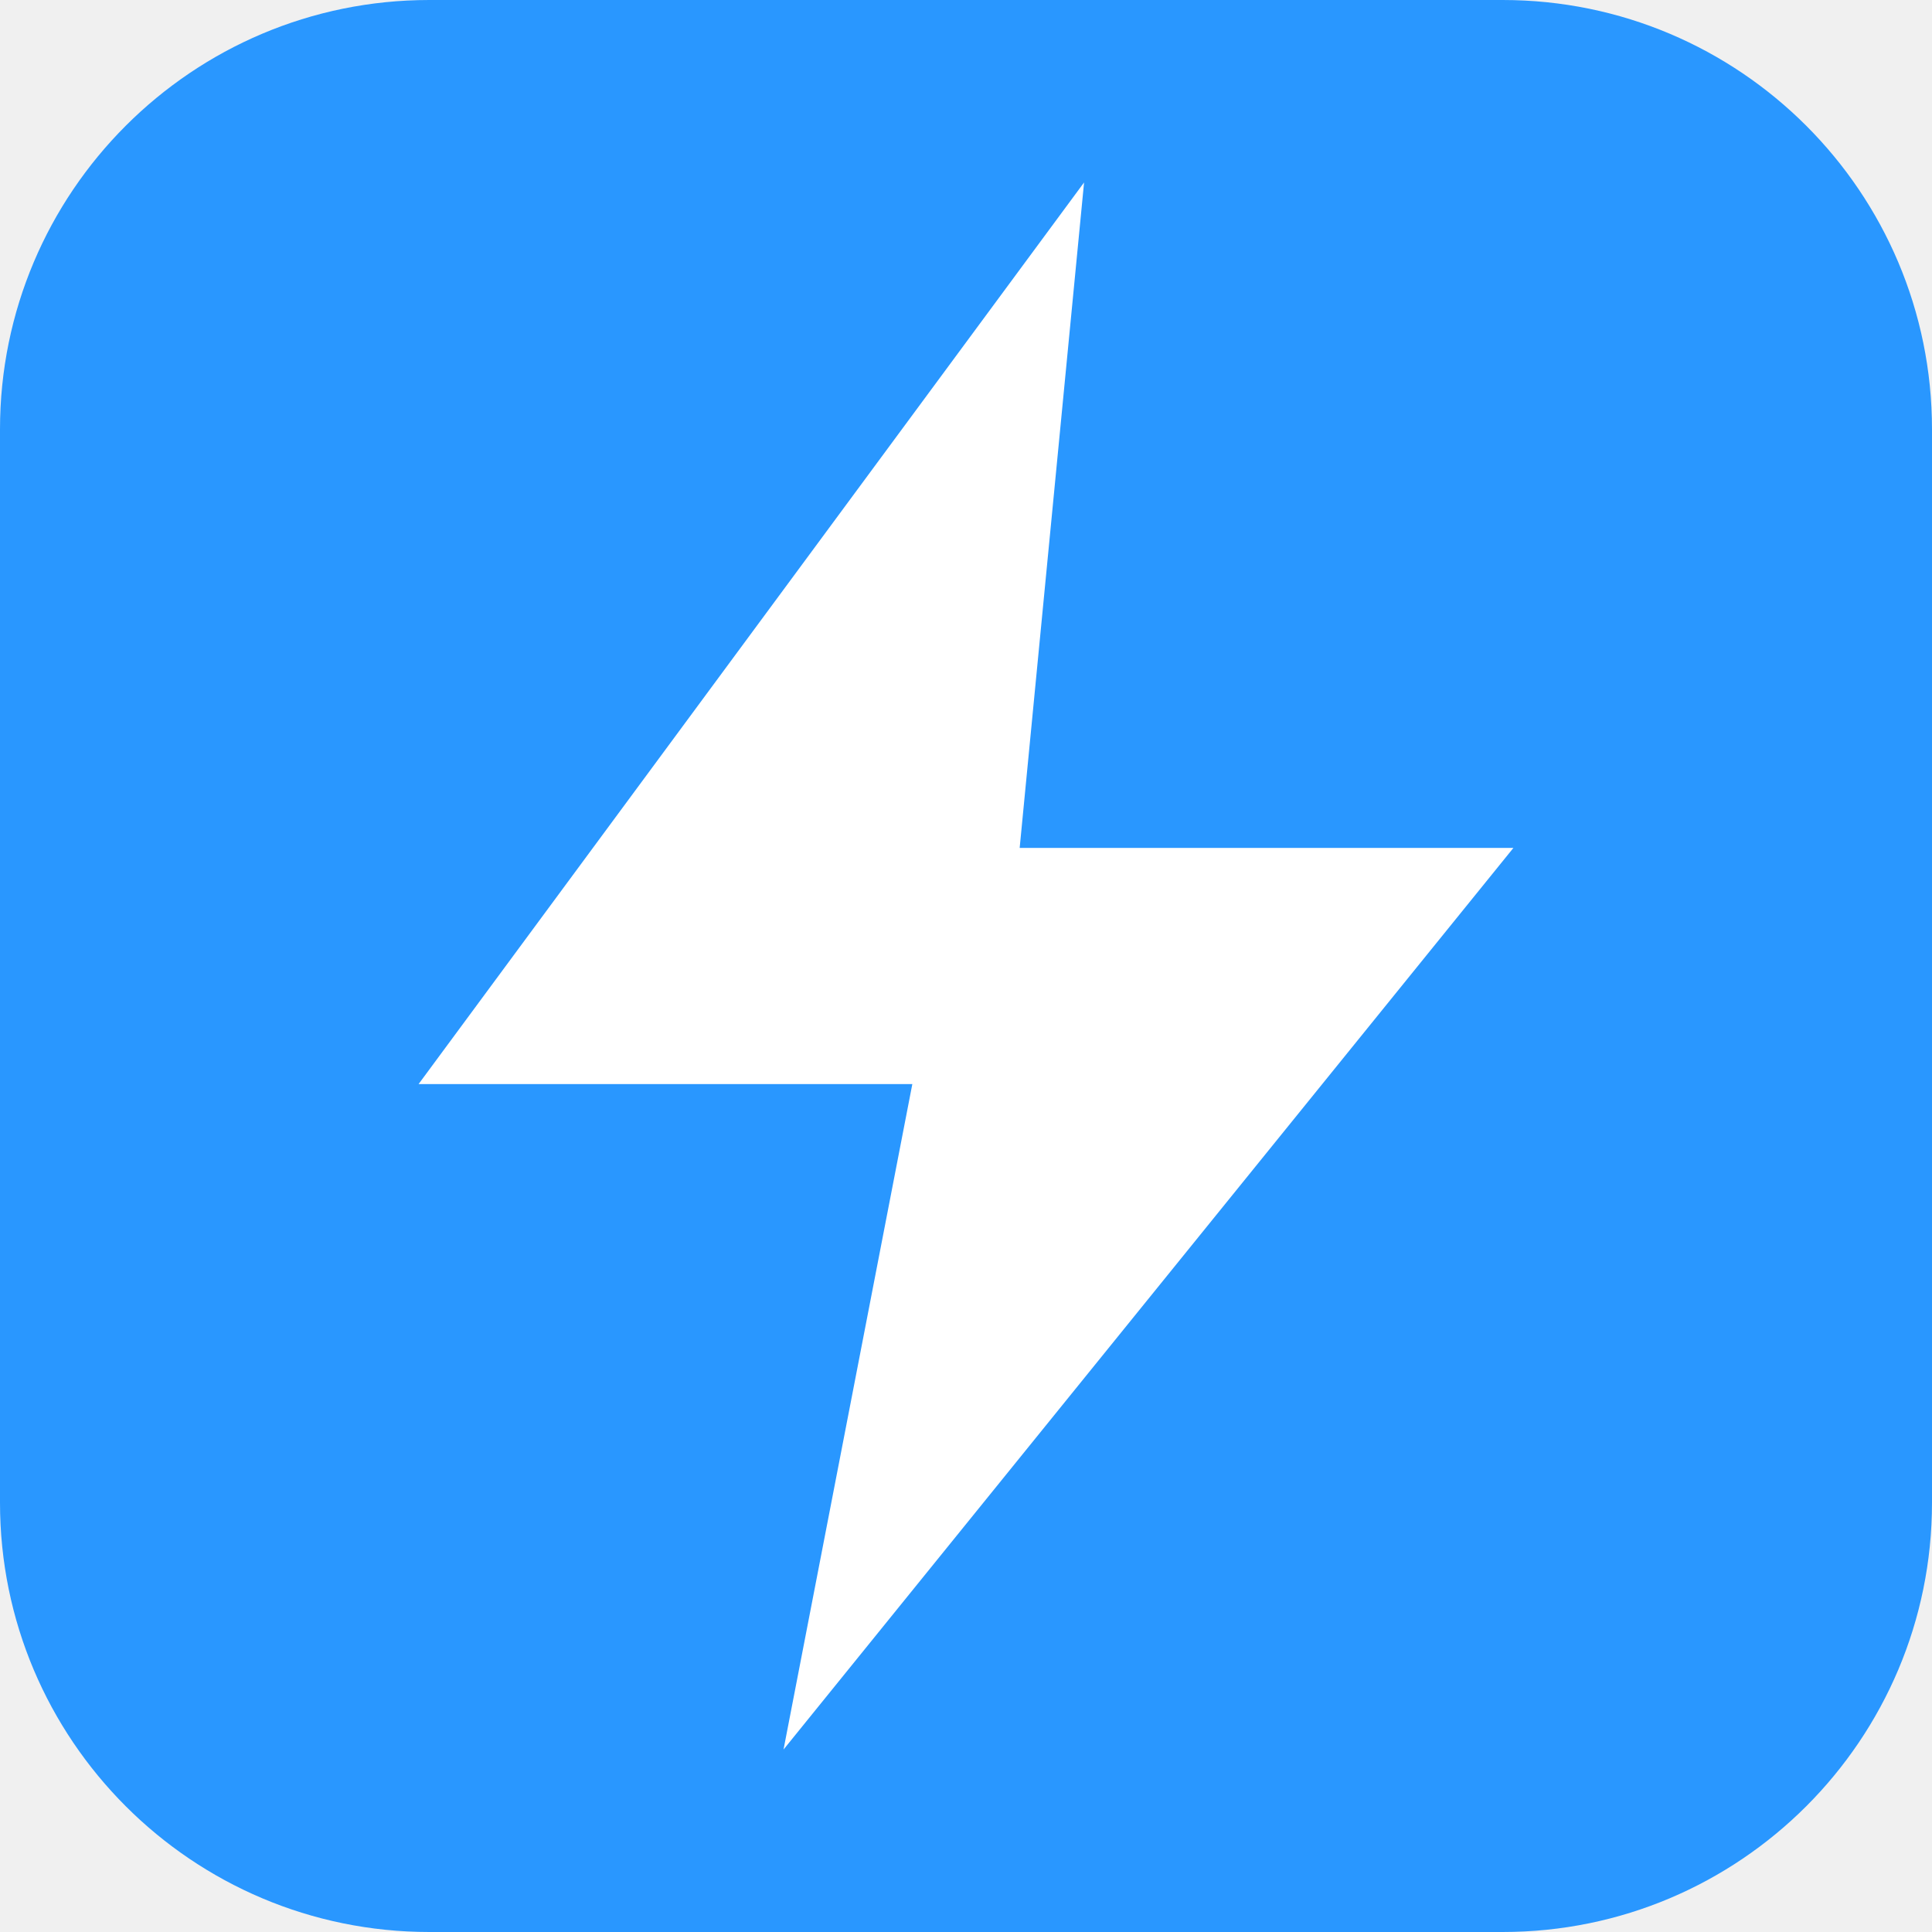
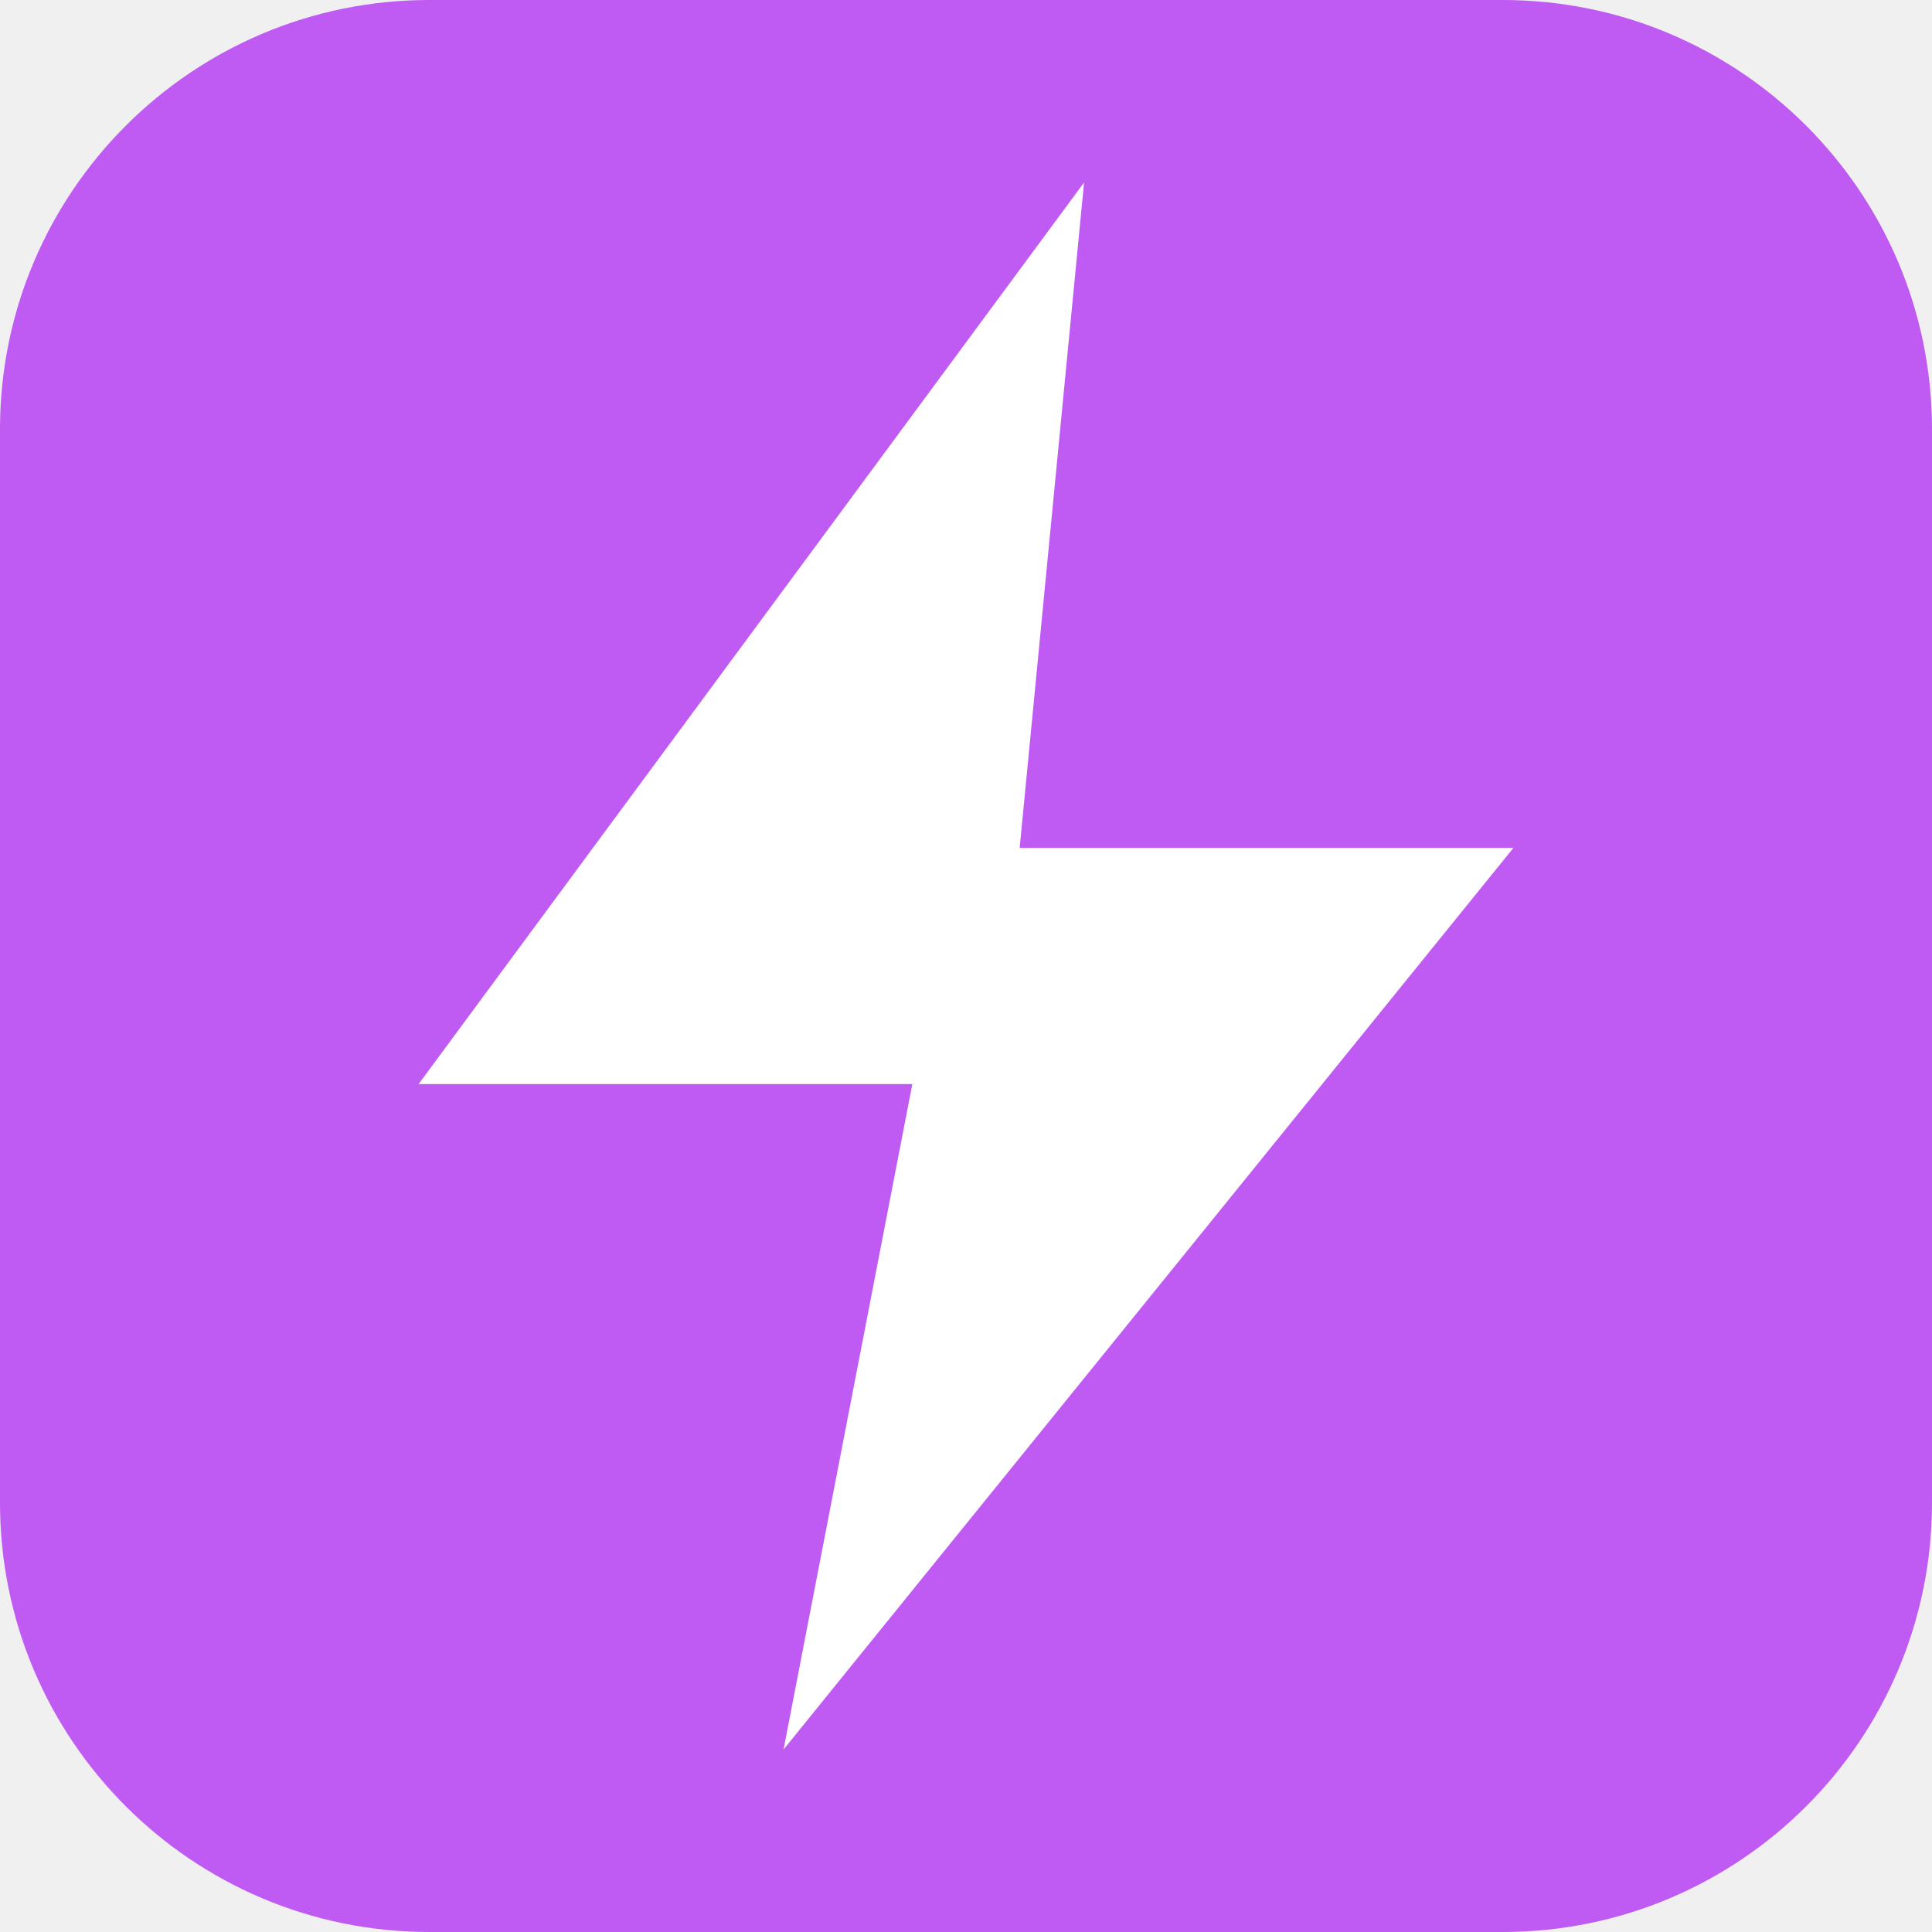
<svg xmlns="http://www.w3.org/2000/svg" viewBox="0 0 180 180">
-   <rect width="180" height="180" rx="40" fill="#2997FF" />
+   <rect width="180" height="180" rx="40" fill="#BF5AF2" />
  <path d="M101 17L39 101H85L73 163L141 79H95L101 17Z" fill="white" />
</svg>
